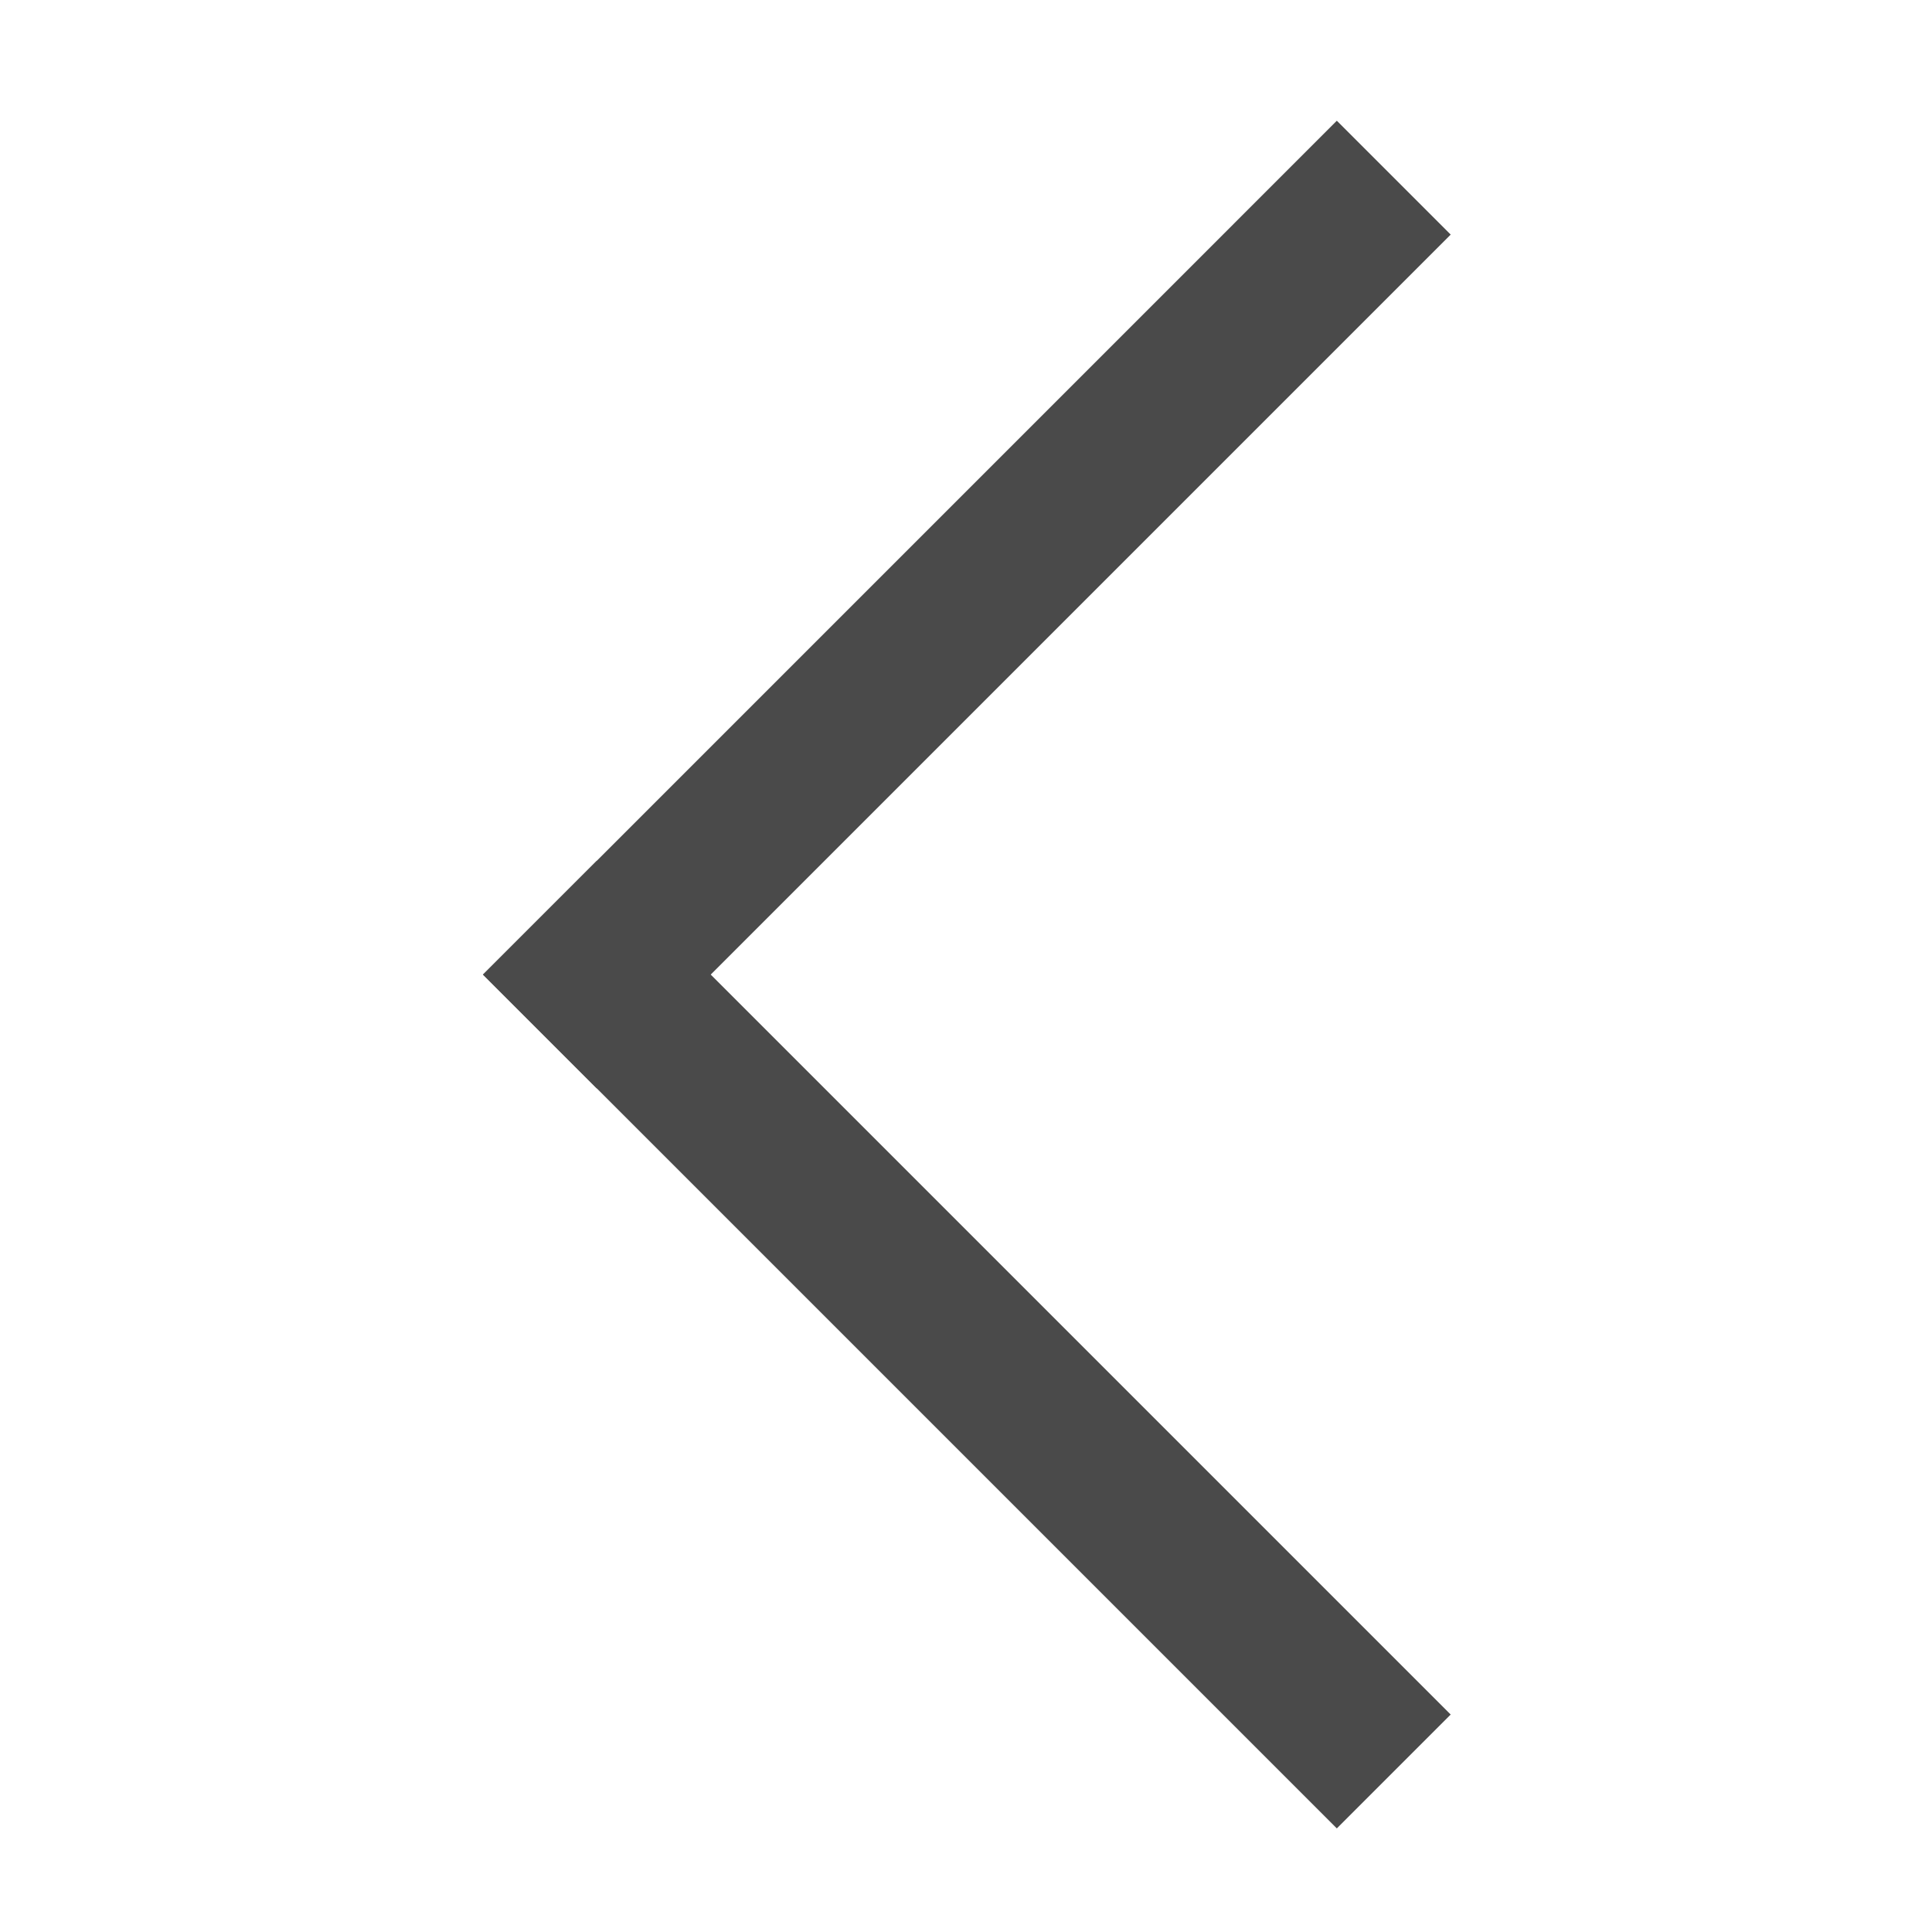
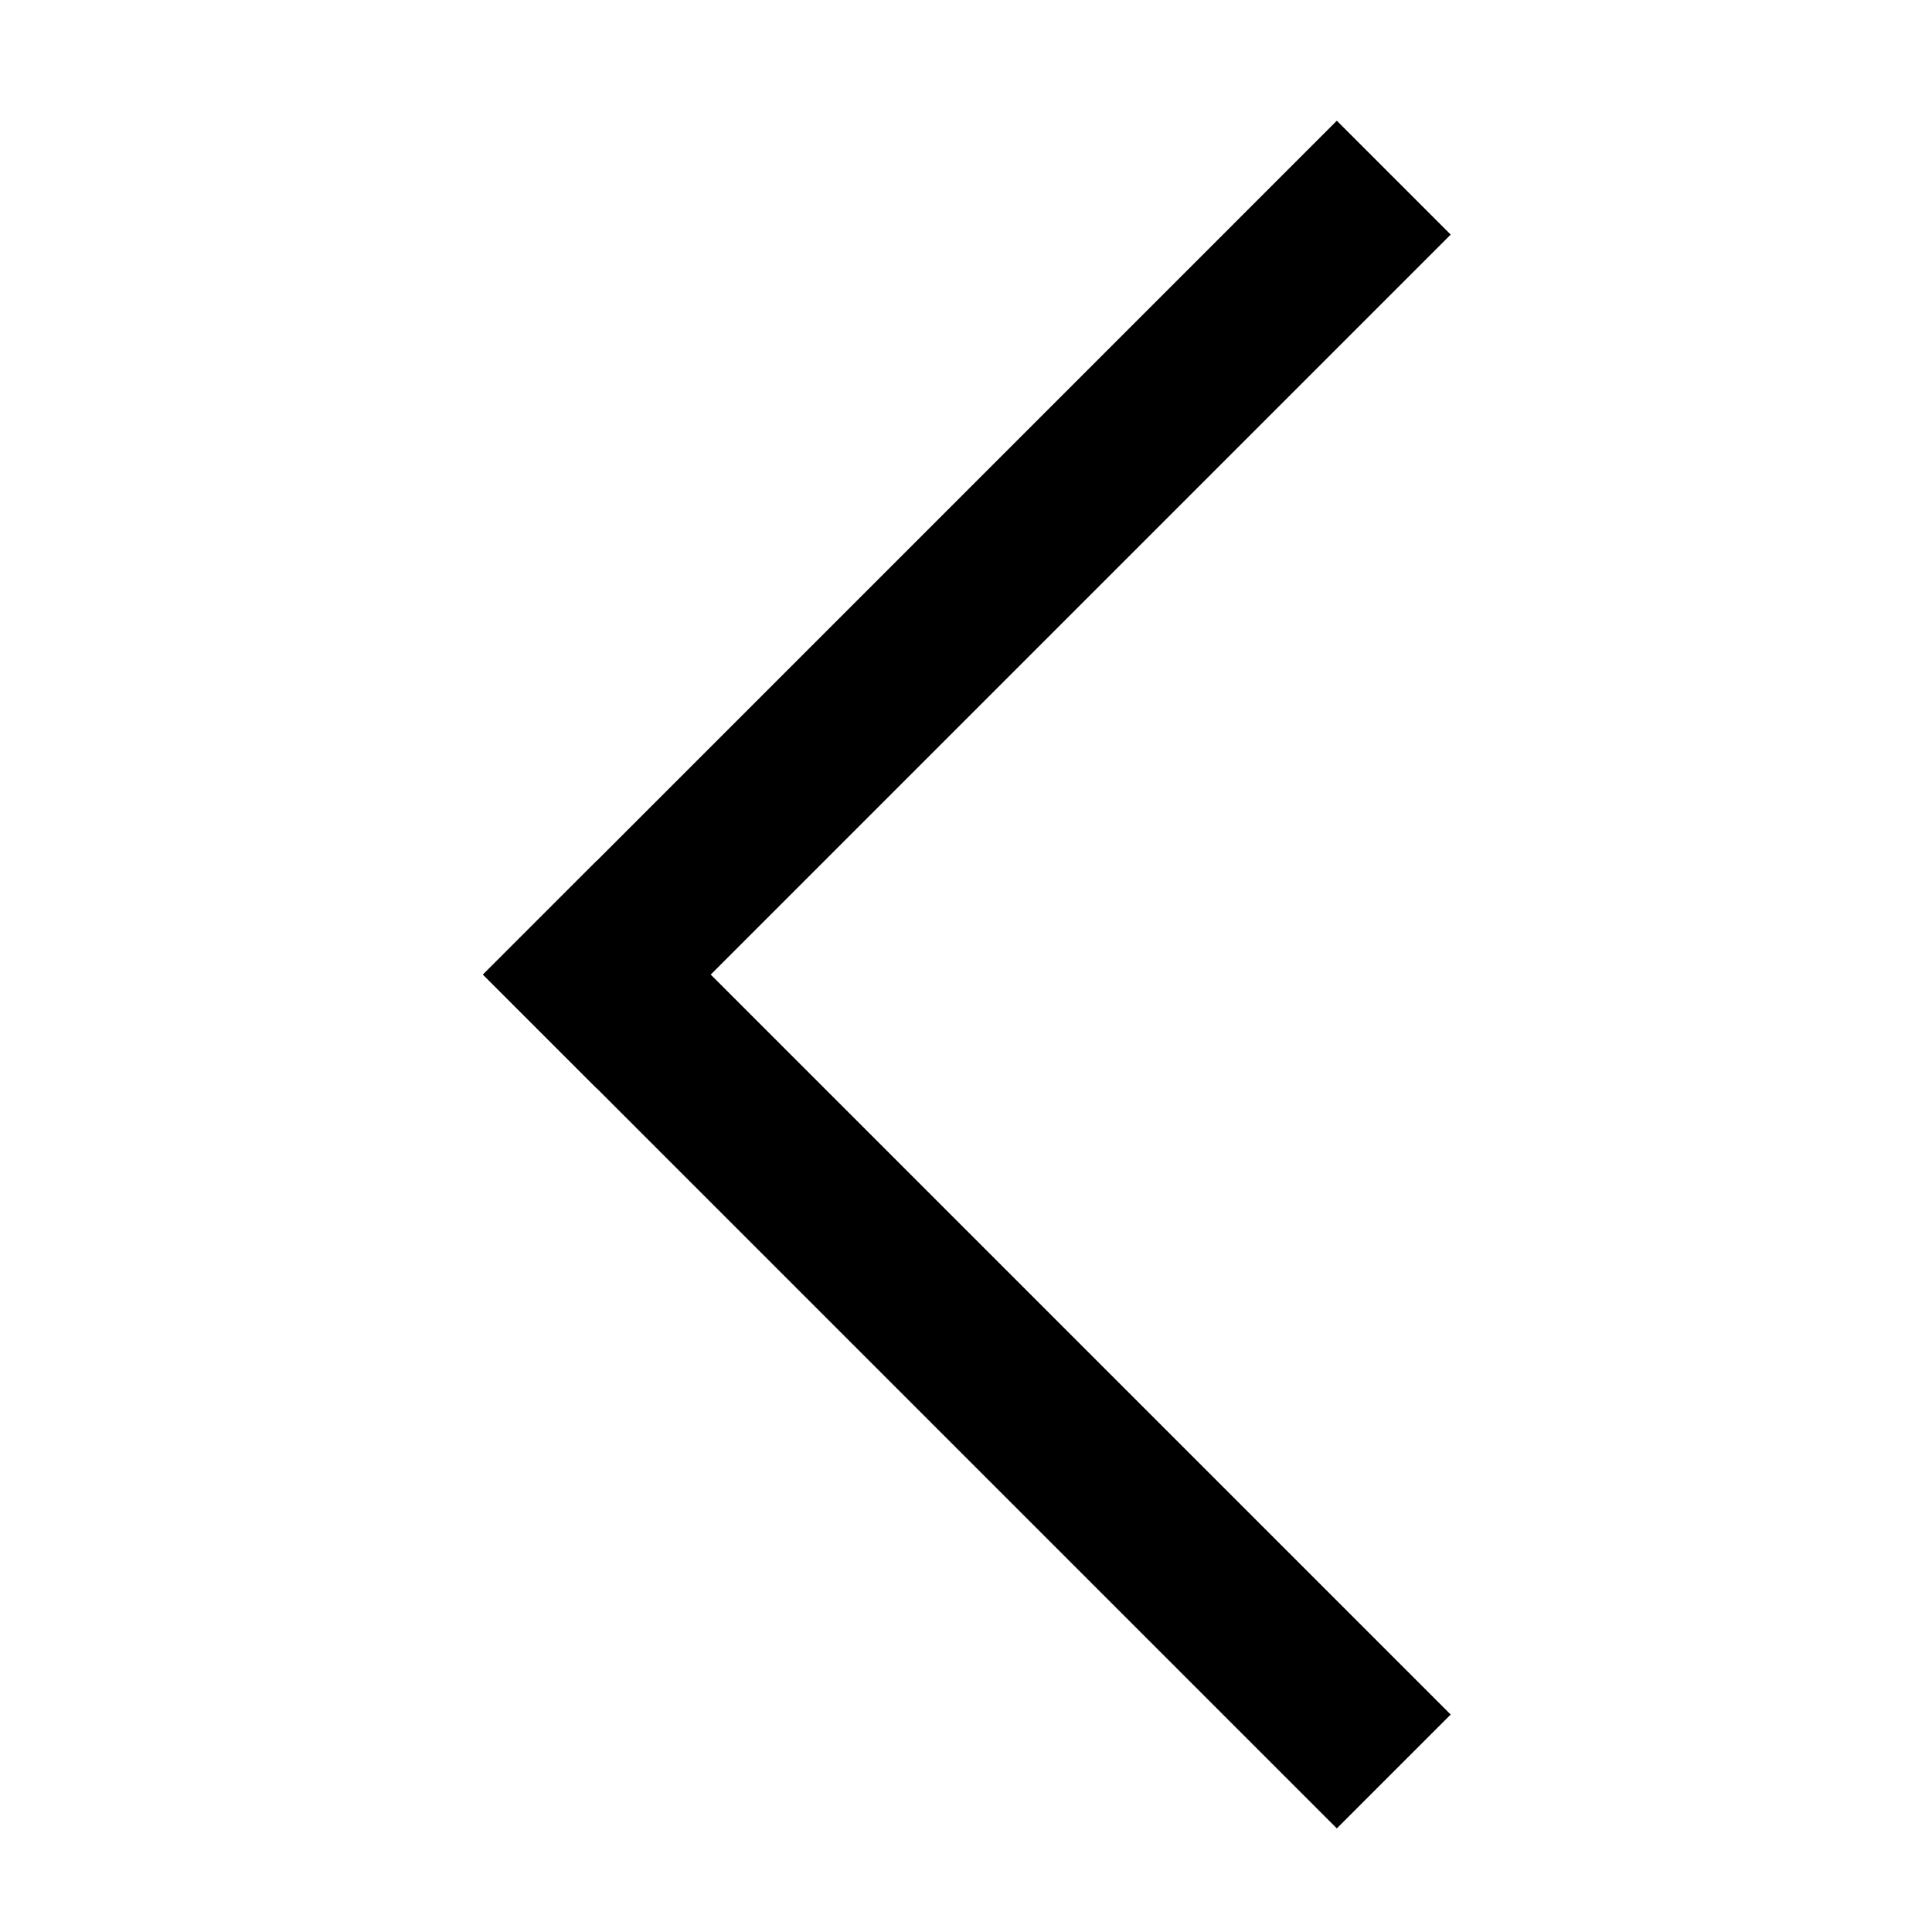
<svg xmlns="http://www.w3.org/2000/svg" xmlns:xlink="http://www.w3.org/1999/xlink" width="48" height="48" viewBox="0 0 48 48" version="1.1">
  <g id="Canvas" transform="translate(-107 0)">
    <g id="icn/back">
      <g id="Page 1">
        <g id="Fill 1">
-           <use xlink:href="#path0_fill" transform="translate(119 21.3844)" fill="#4A4A4A" />
+           <use xlink:href="#path0_fill" transform="translate(119 21.3844)" />
        </g>
        <g id="Fill 2">
-           <use xlink:href="#path1_fill" transform="translate(119 3.0004)" fill="#4A4A4A" />
+           <use xlink:href="#path1_fill" transform="translate(119 3.0004)" />
        </g>
      </g>
    </g>
  </g>
  <defs>
    <path id="path0_fill" fill-rule="evenodd" d="M 0 2.829L 21.213 24.042L 24.042 21.213L 2.829 0L 0 2.829Z" />
    <path id="path1_fill" fill-rule="evenodd" d="M 21.212 0L 0 21.213L 2.829 24.042L 24.042 2.828L 21.214 0L 21.212 0Z" />
  </defs>
</svg>
